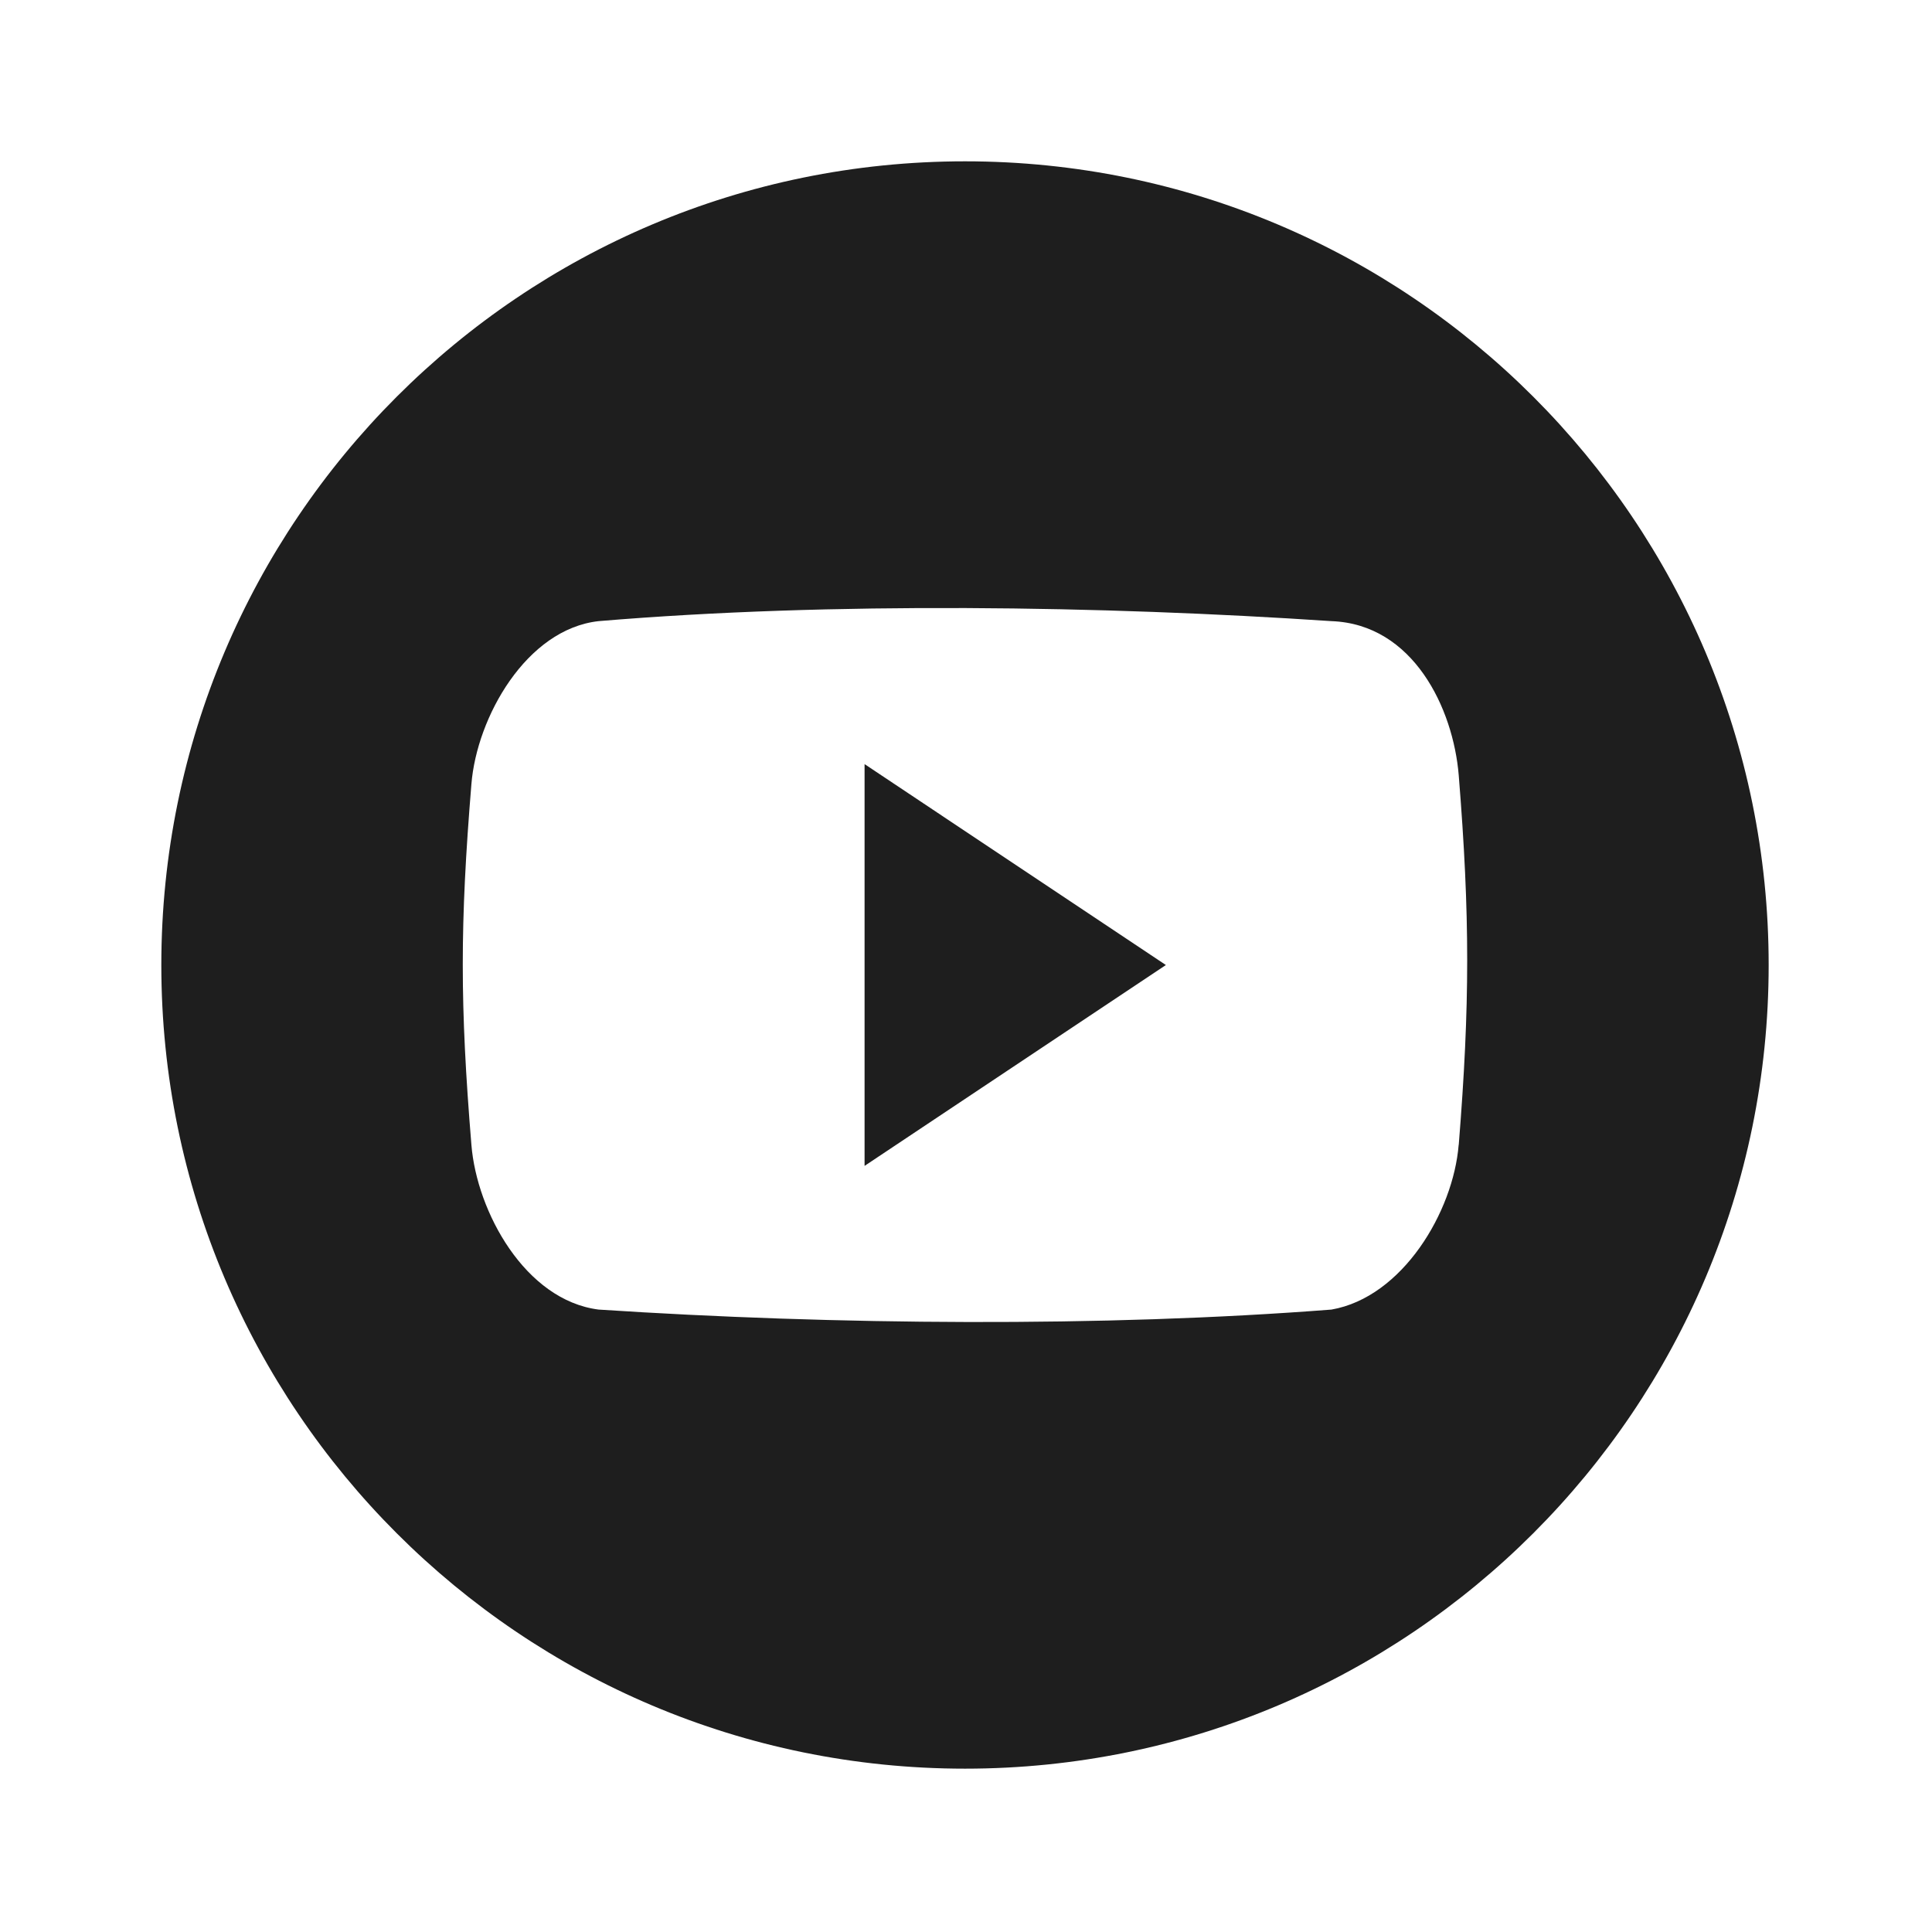
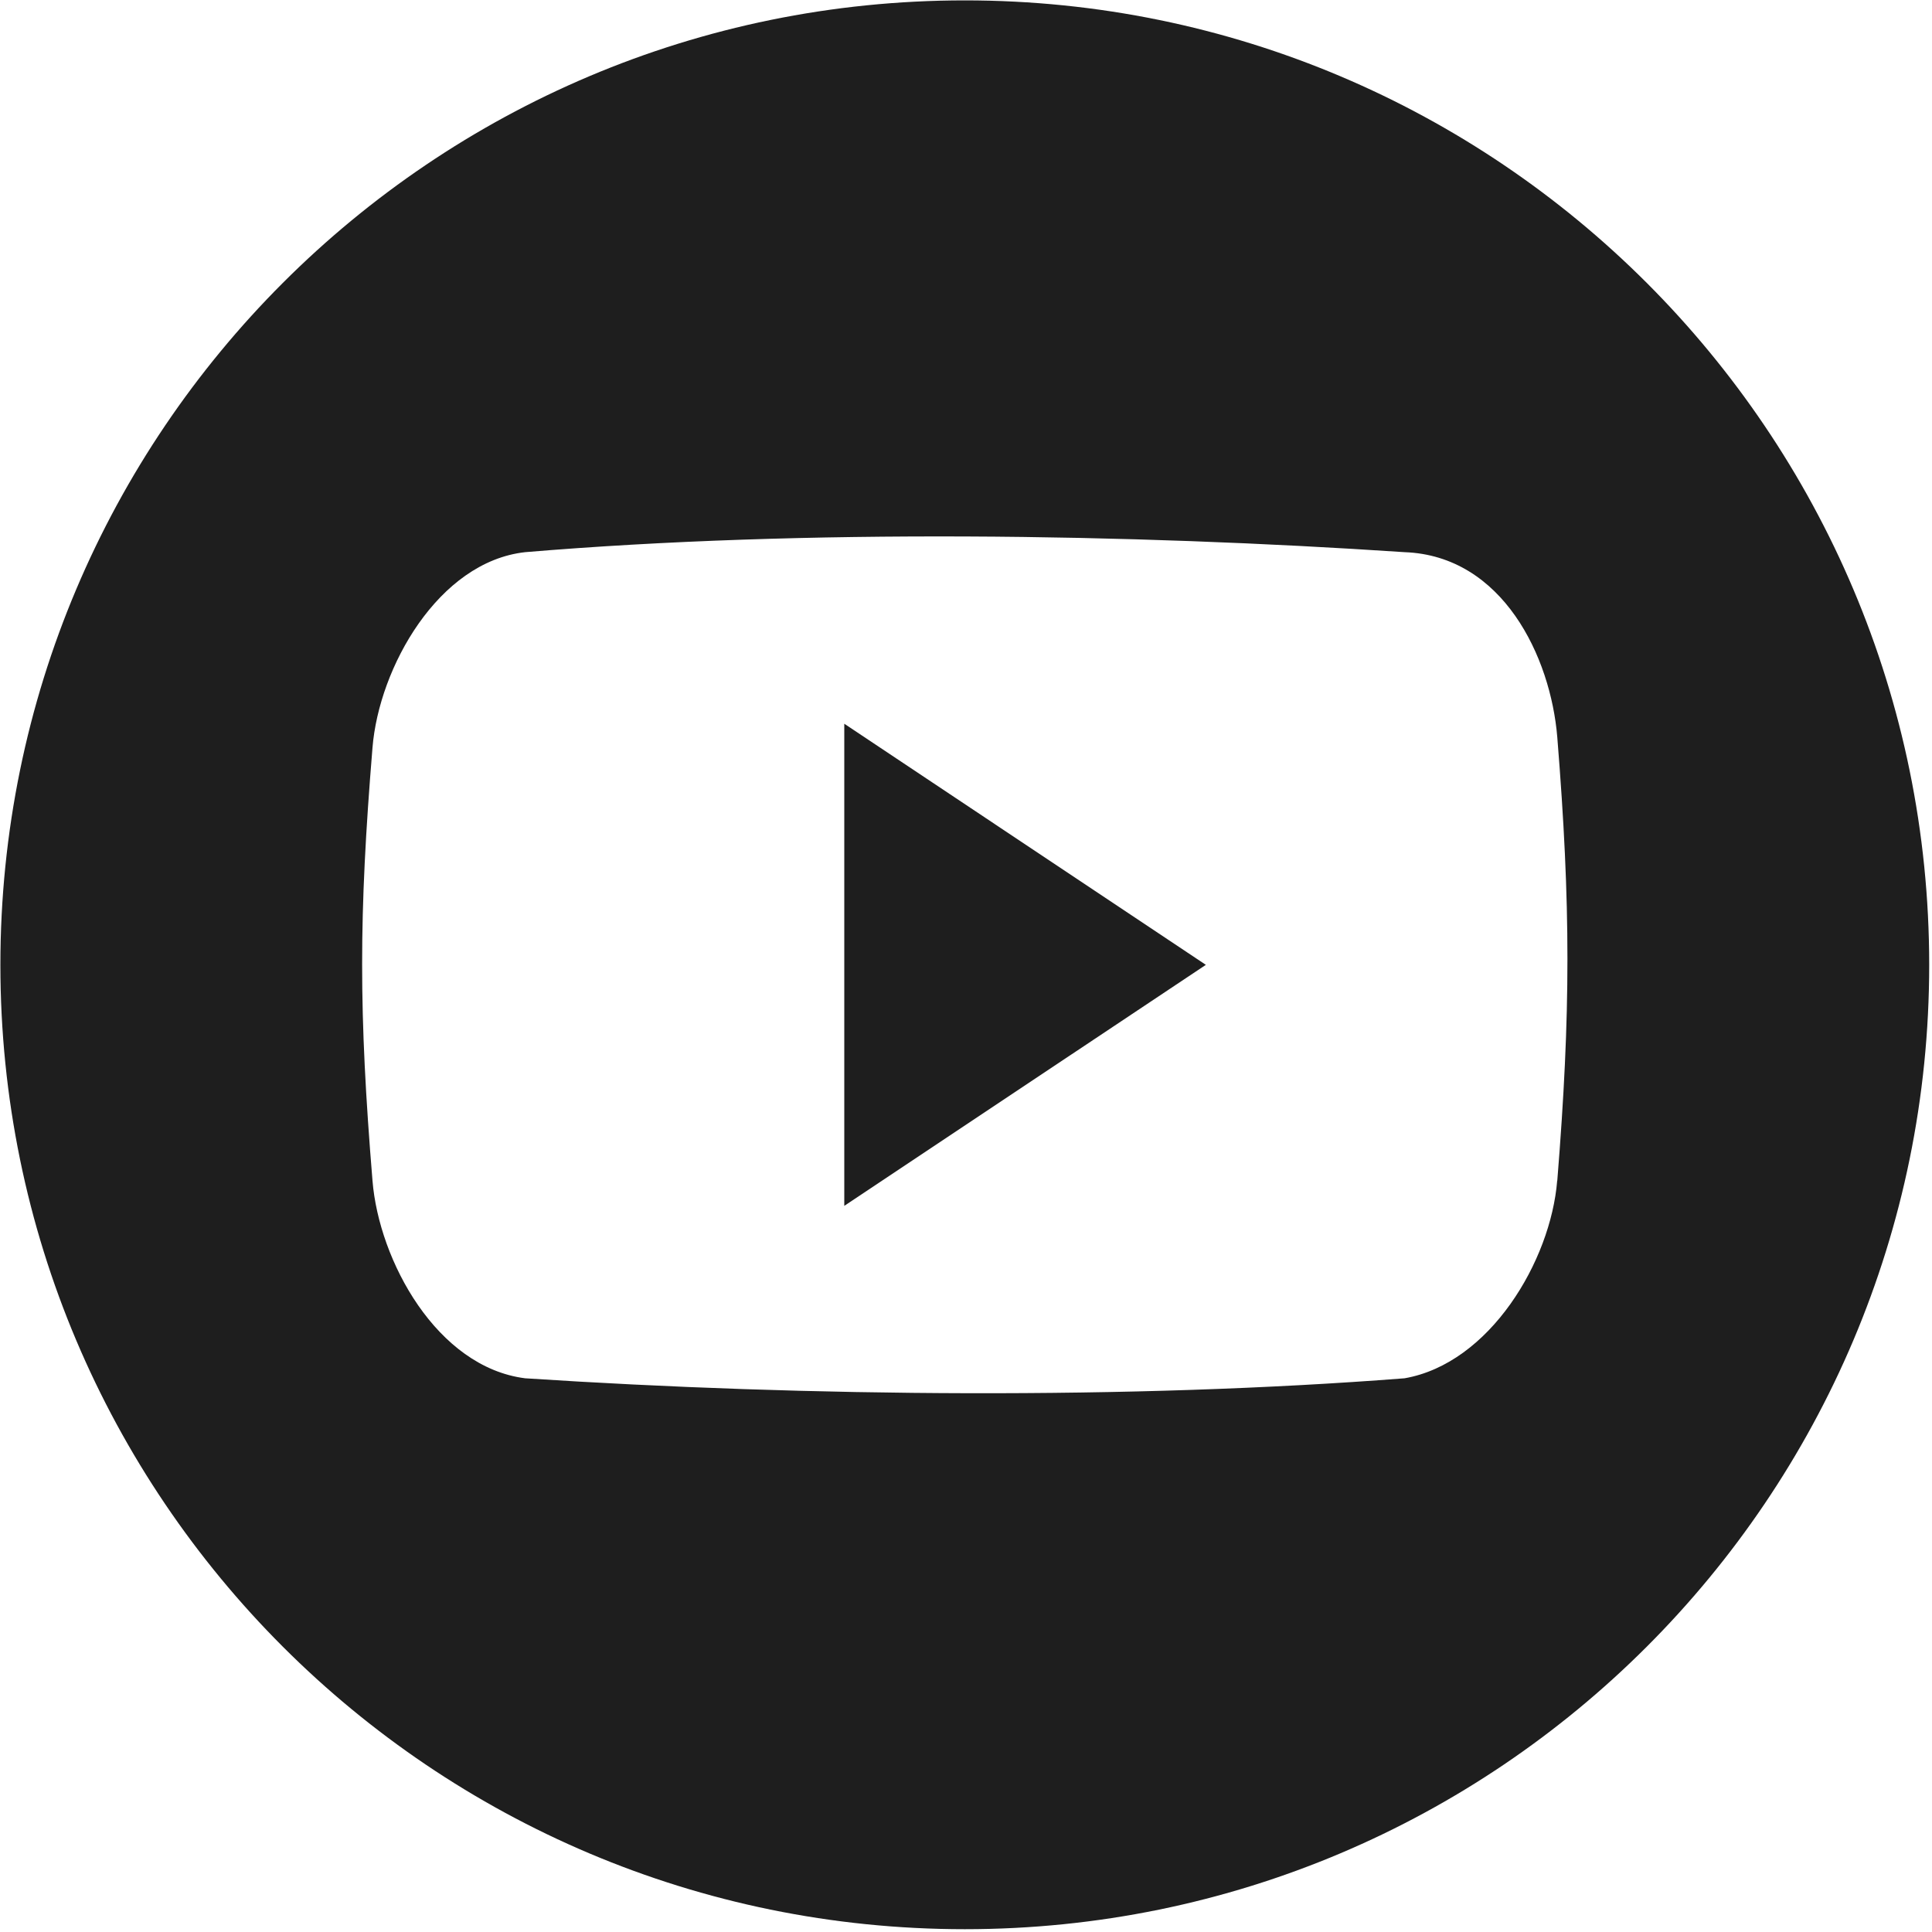
- <svg xmlns="http://www.w3.org/2000/svg" viewBox="0 0 24 24">
-   <path fill="#1E1E1E" d="M11.988 2.004c5.513 0 9.983 4.47 9.983 9.984 0 5.513-4.47 9.983-9.983 9.983-5.514 0-9.984-4.47-9.984-9.983 0-5.514 4.47-9.984 9.984-9.984zm6.133 12.218c.14-1.744.14-2.846 0-4.59-.068-.832-.565-1.879-1.581-1.916-2.842-.19-6.21-.243-9.104 0-.898.1-1.513 1.194-1.58 2.024-.143 1.745-.143 2.738 0 4.482.067.83.667 1.93 1.58 2.046 2.928.192 6.277.22 9.104 0 .882-.154 1.513-1.214 1.58-2.046zm-7.381.261V9.492l3.743 2.496-3.743 2.495z" />
+ <svg xmlns="http://www.w3.org/2000/svg" width="20" height="20" viewBox="0 0 20 20">
+   <path fill="#1E1E1E" d="M9.988,0.004 C15.501,0.004 19.971,4.474 19.971,9.988 C19.971,15.501 15.501,19.971 9.988,19.971 C4.474,19.971 0.004,15.501 0.004,9.988 C0.004,4.474 4.474,0.004 9.988,0.004 Z M16.121,12.222 C16.261,10.478 16.261,9.376 16.121,7.632 C16.053,6.8 15.556,5.753 14.54,5.716 C11.698,5.526 8.33,5.473 5.436,5.716 C4.538,5.816 3.923,6.91 3.856,7.74 C3.713,9.485 3.713,10.478 3.856,12.222 C3.923,13.052 4.523,14.152 5.436,14.268 C8.364,14.46 11.713,14.488 14.54,14.268 C15.422,14.114 16.053,13.054 16.12,12.222 L16.121,12.222 Z M8.74,12.483 L8.74,7.492 L12.483,9.988 L8.74,12.483 L8.74,12.483 Z" />
</svg>
